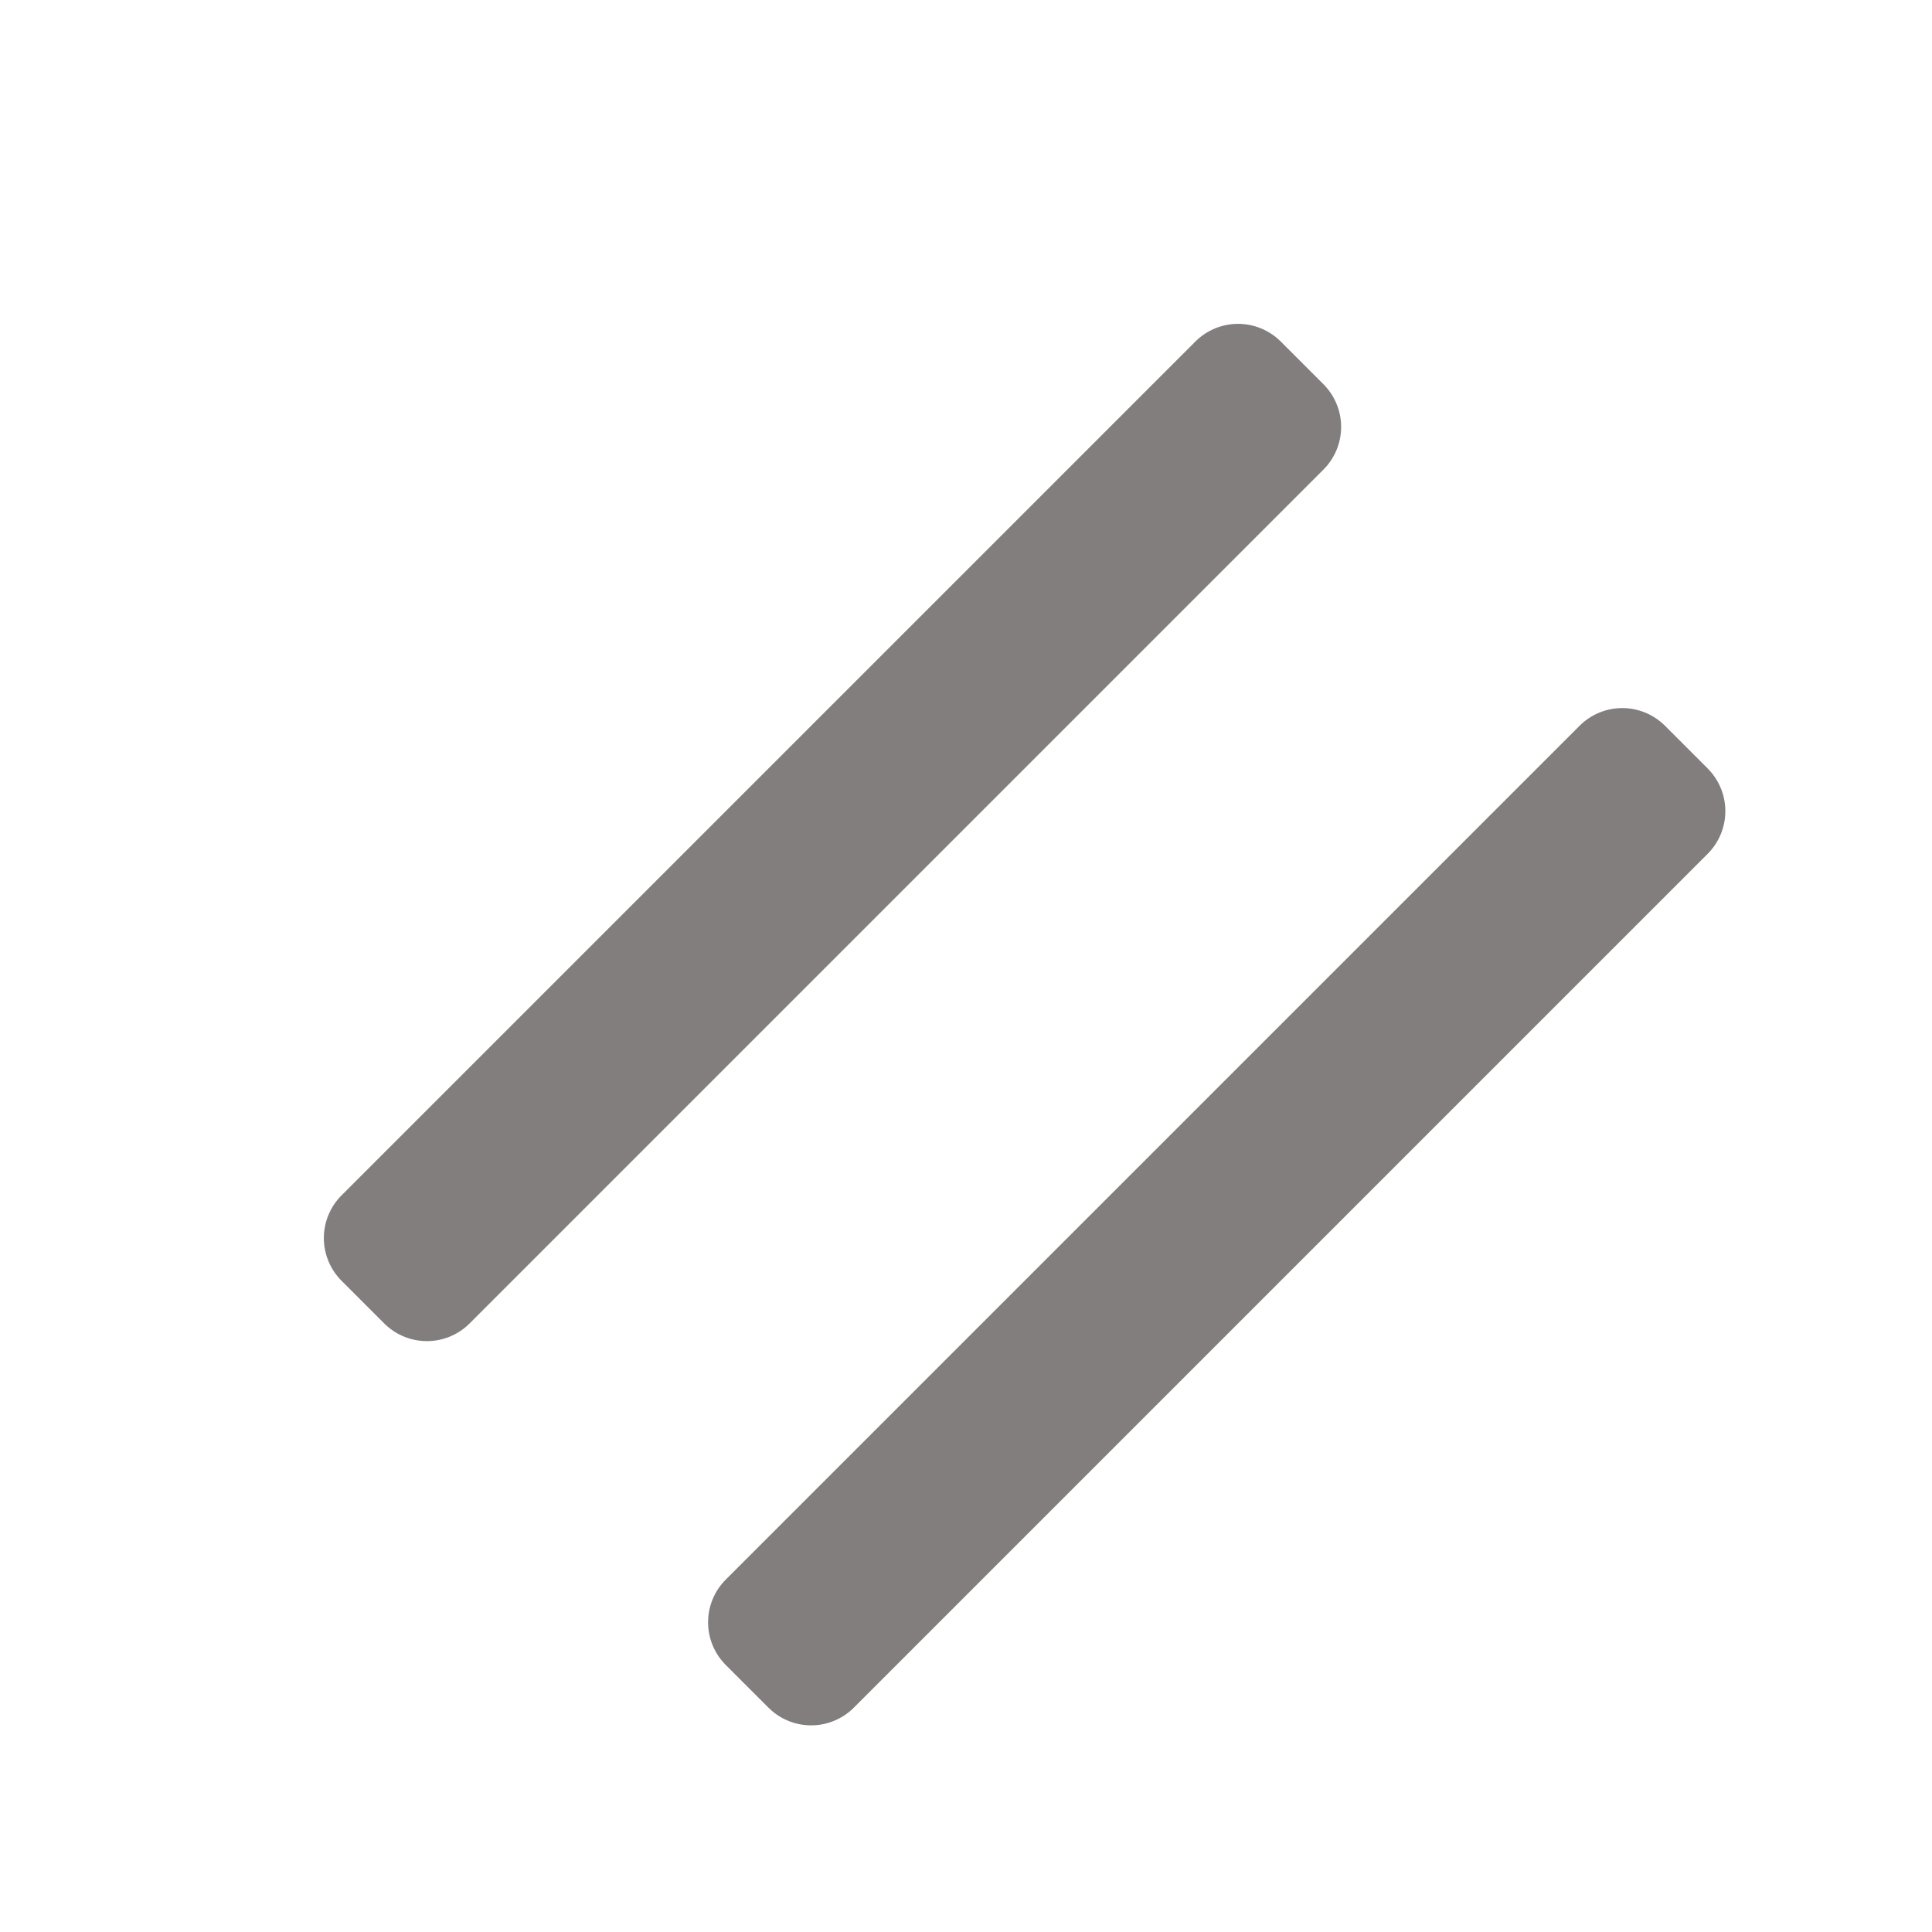
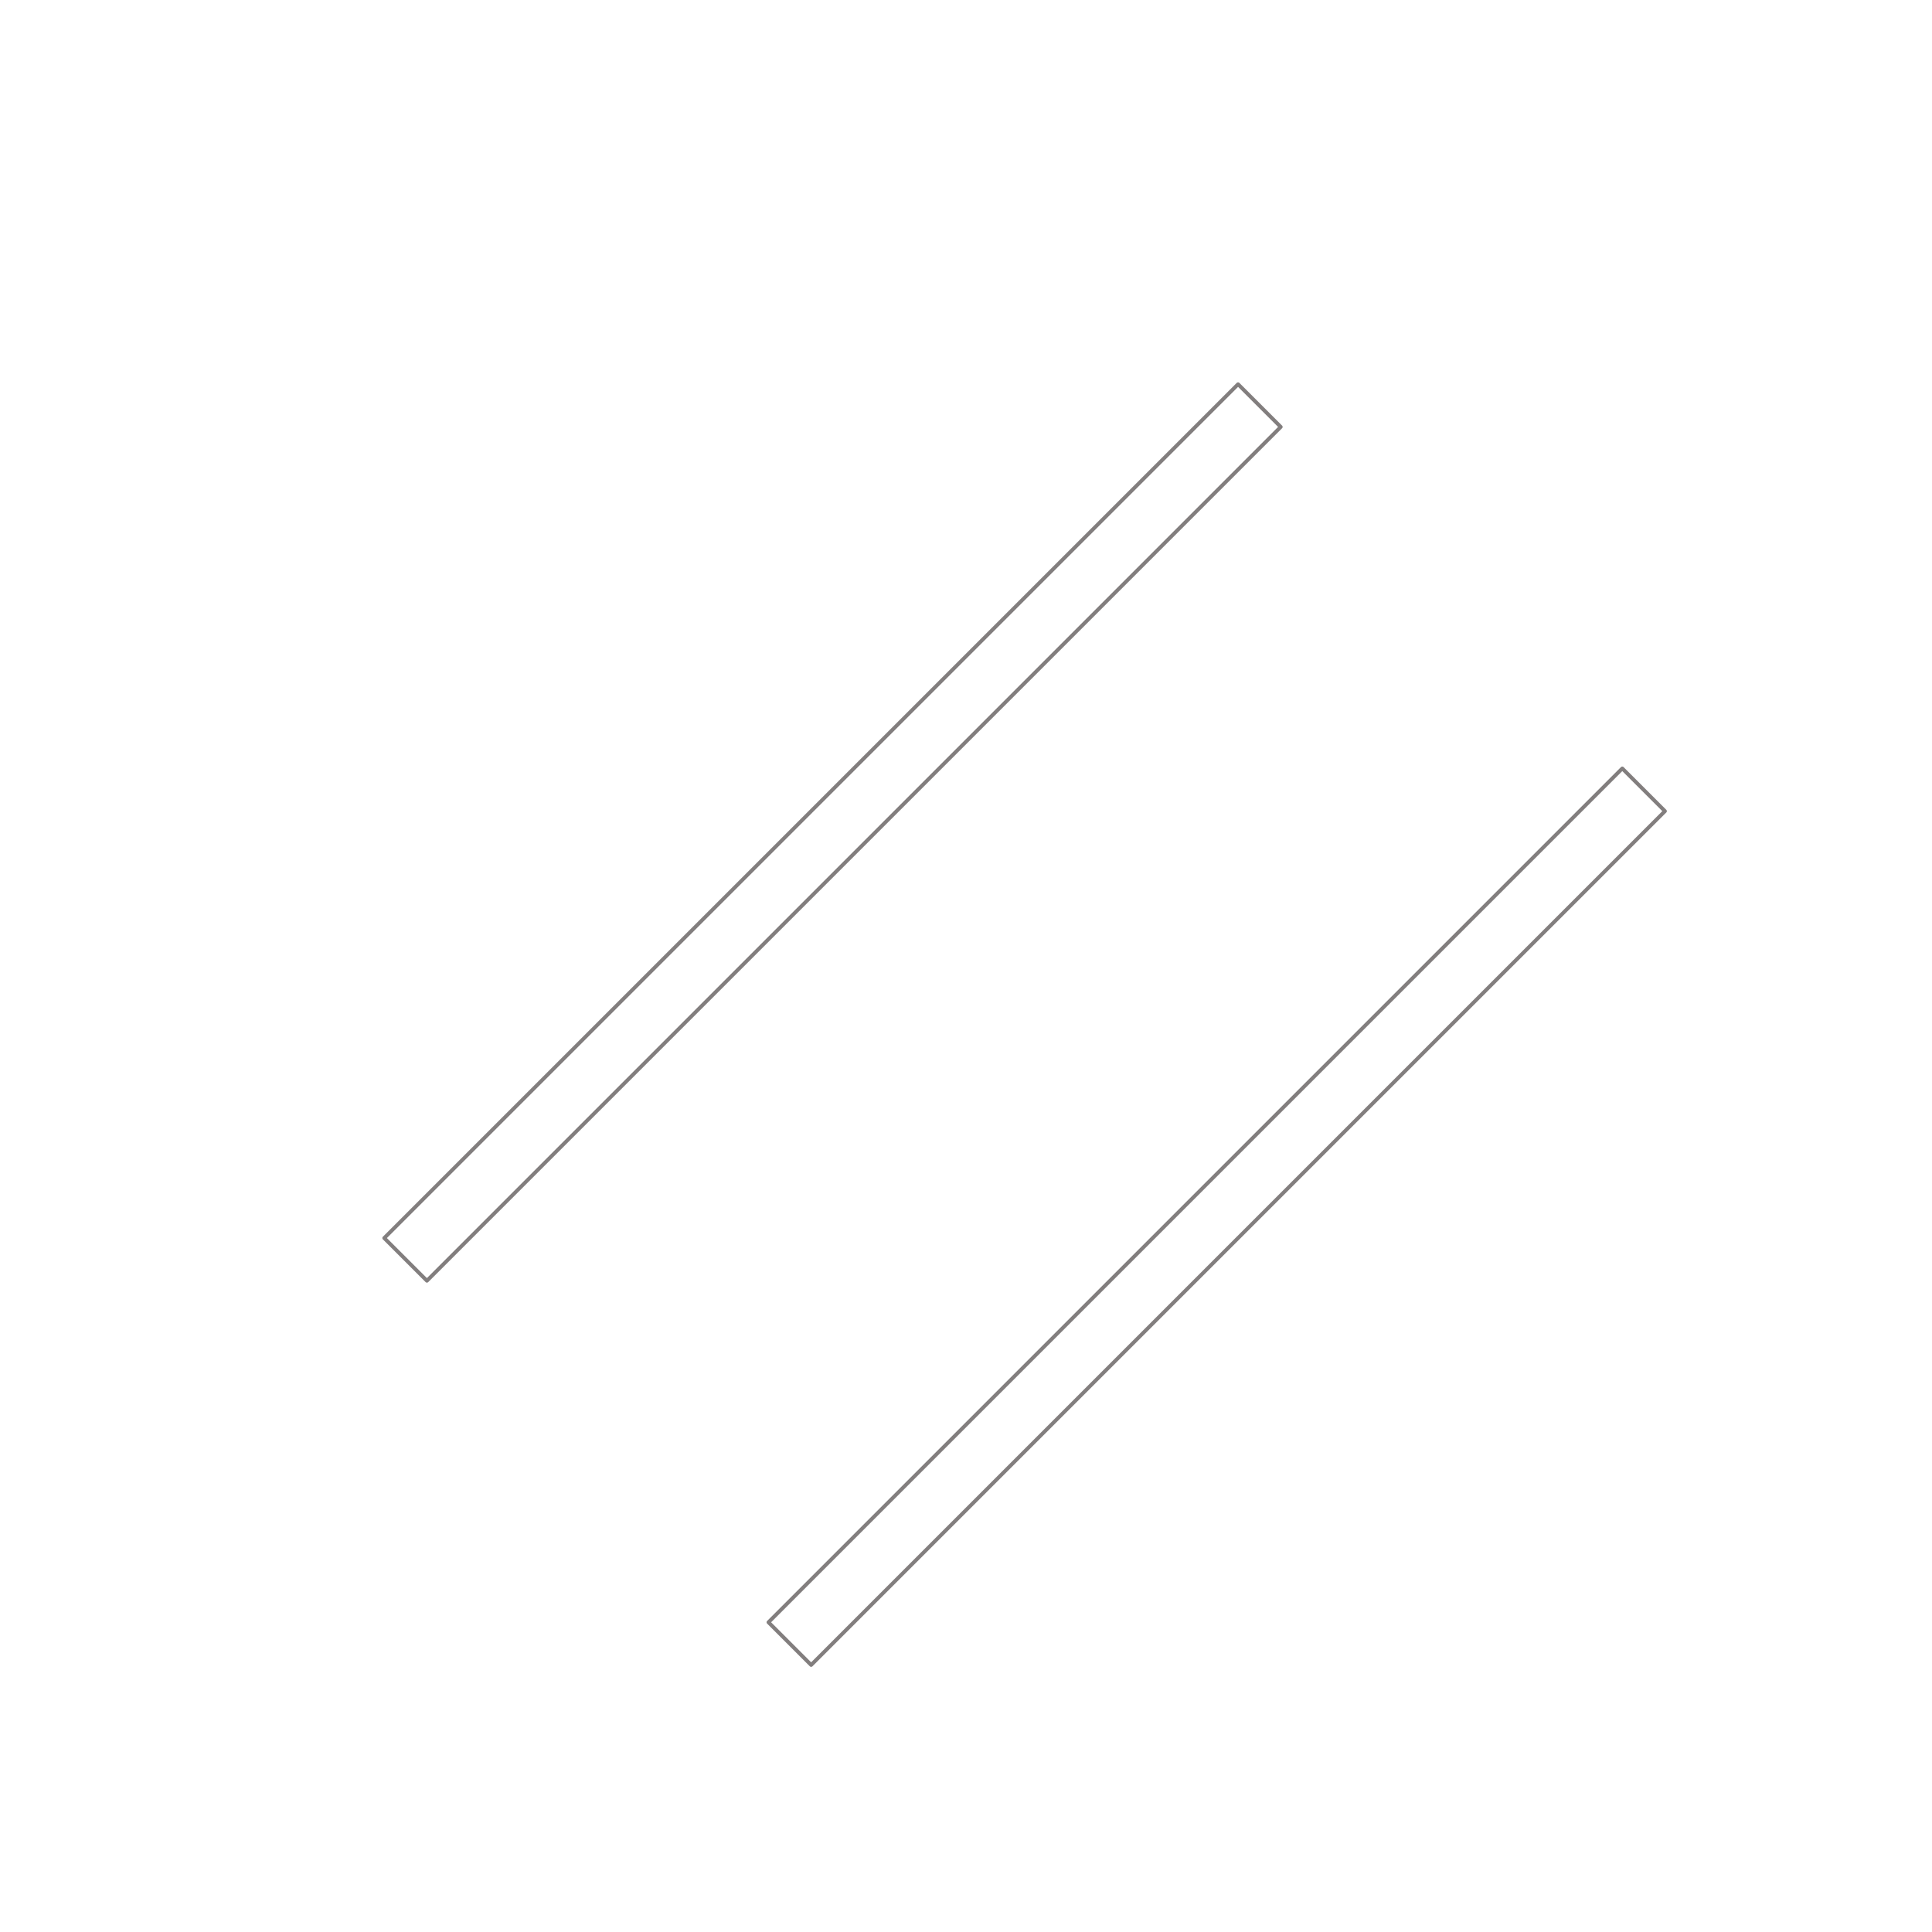
<svg xmlns="http://www.w3.org/2000/svg" class="ionicon" viewBox="0 0 512 512">
-   <path fill="none" stroke="#827e7e" stroke-linecap="round" stroke-linejoin="round" stroke-width="32" d="M176 96h16v320h-16zM320 96h16v320h-16z" transform="rotate(45) translate(128 -256)" />
+   <path fill="none" stroke="#827e7e" stroke-linecap="round" stroke-linejoin="round" stroke-width="2rem" d="M176 96h16v320h-16zM320 96h16v320h-16z" transform="rotate(45) translate(128 -256)" />
</svg>
